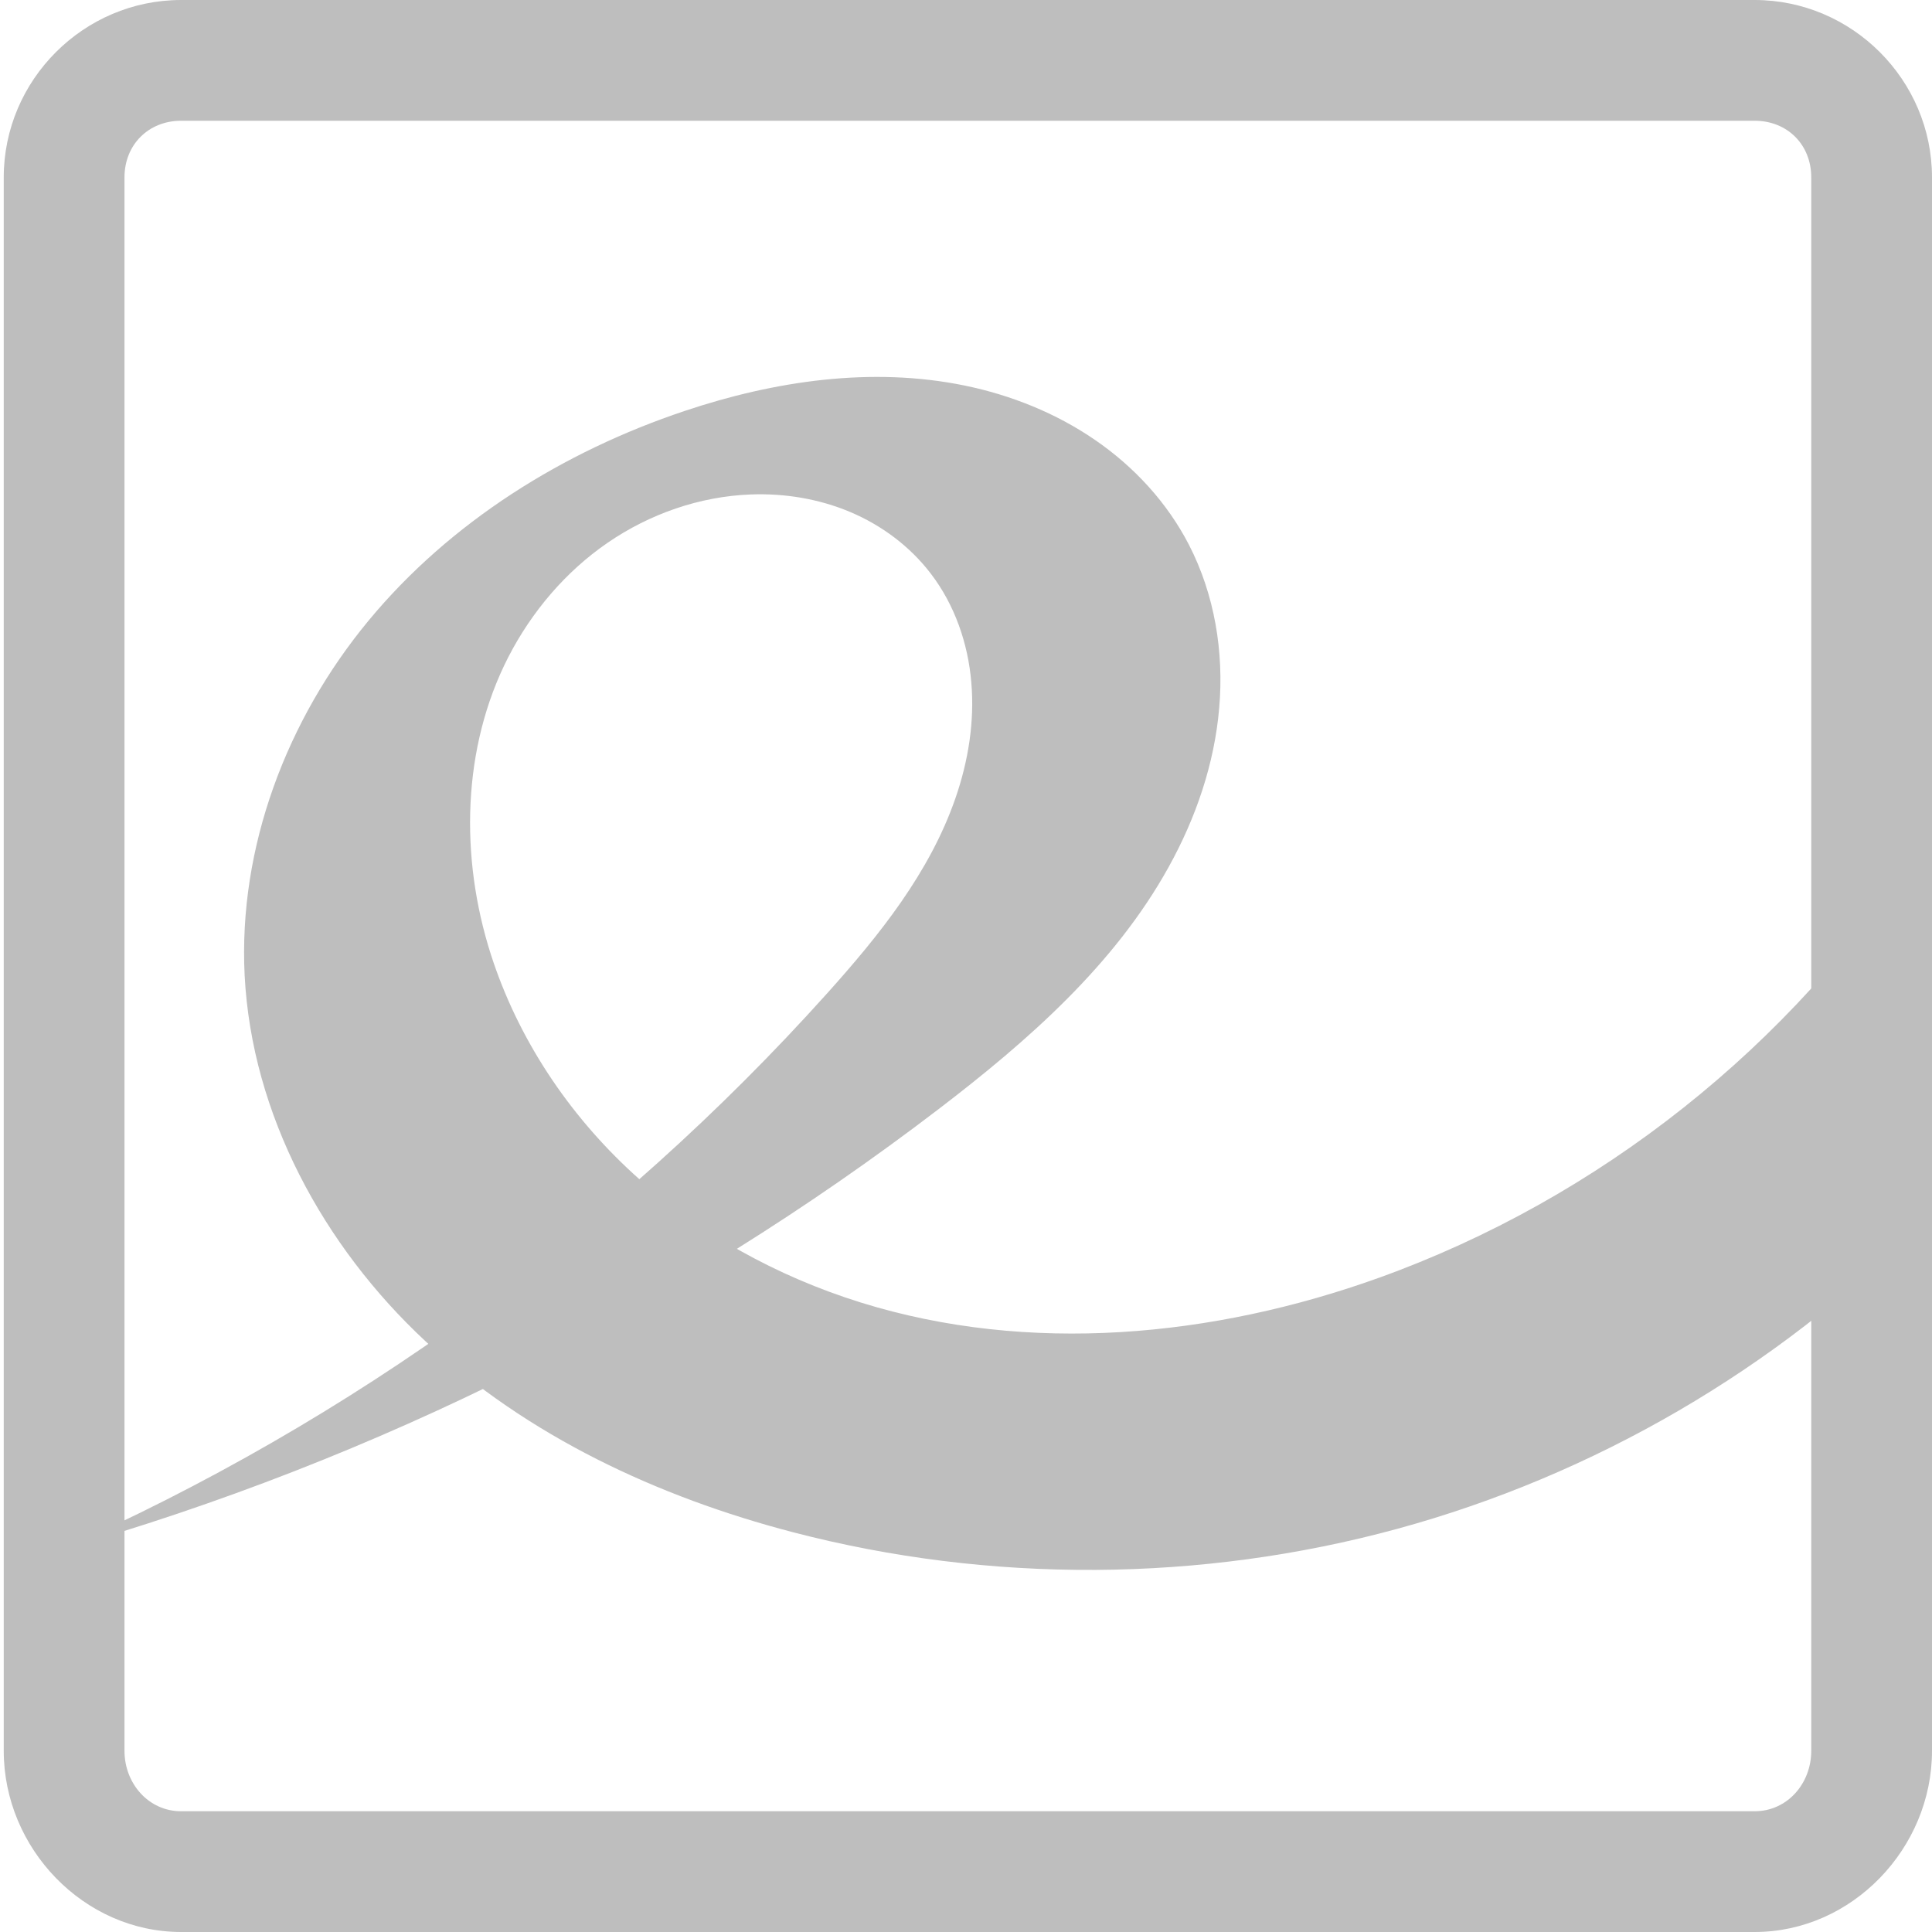
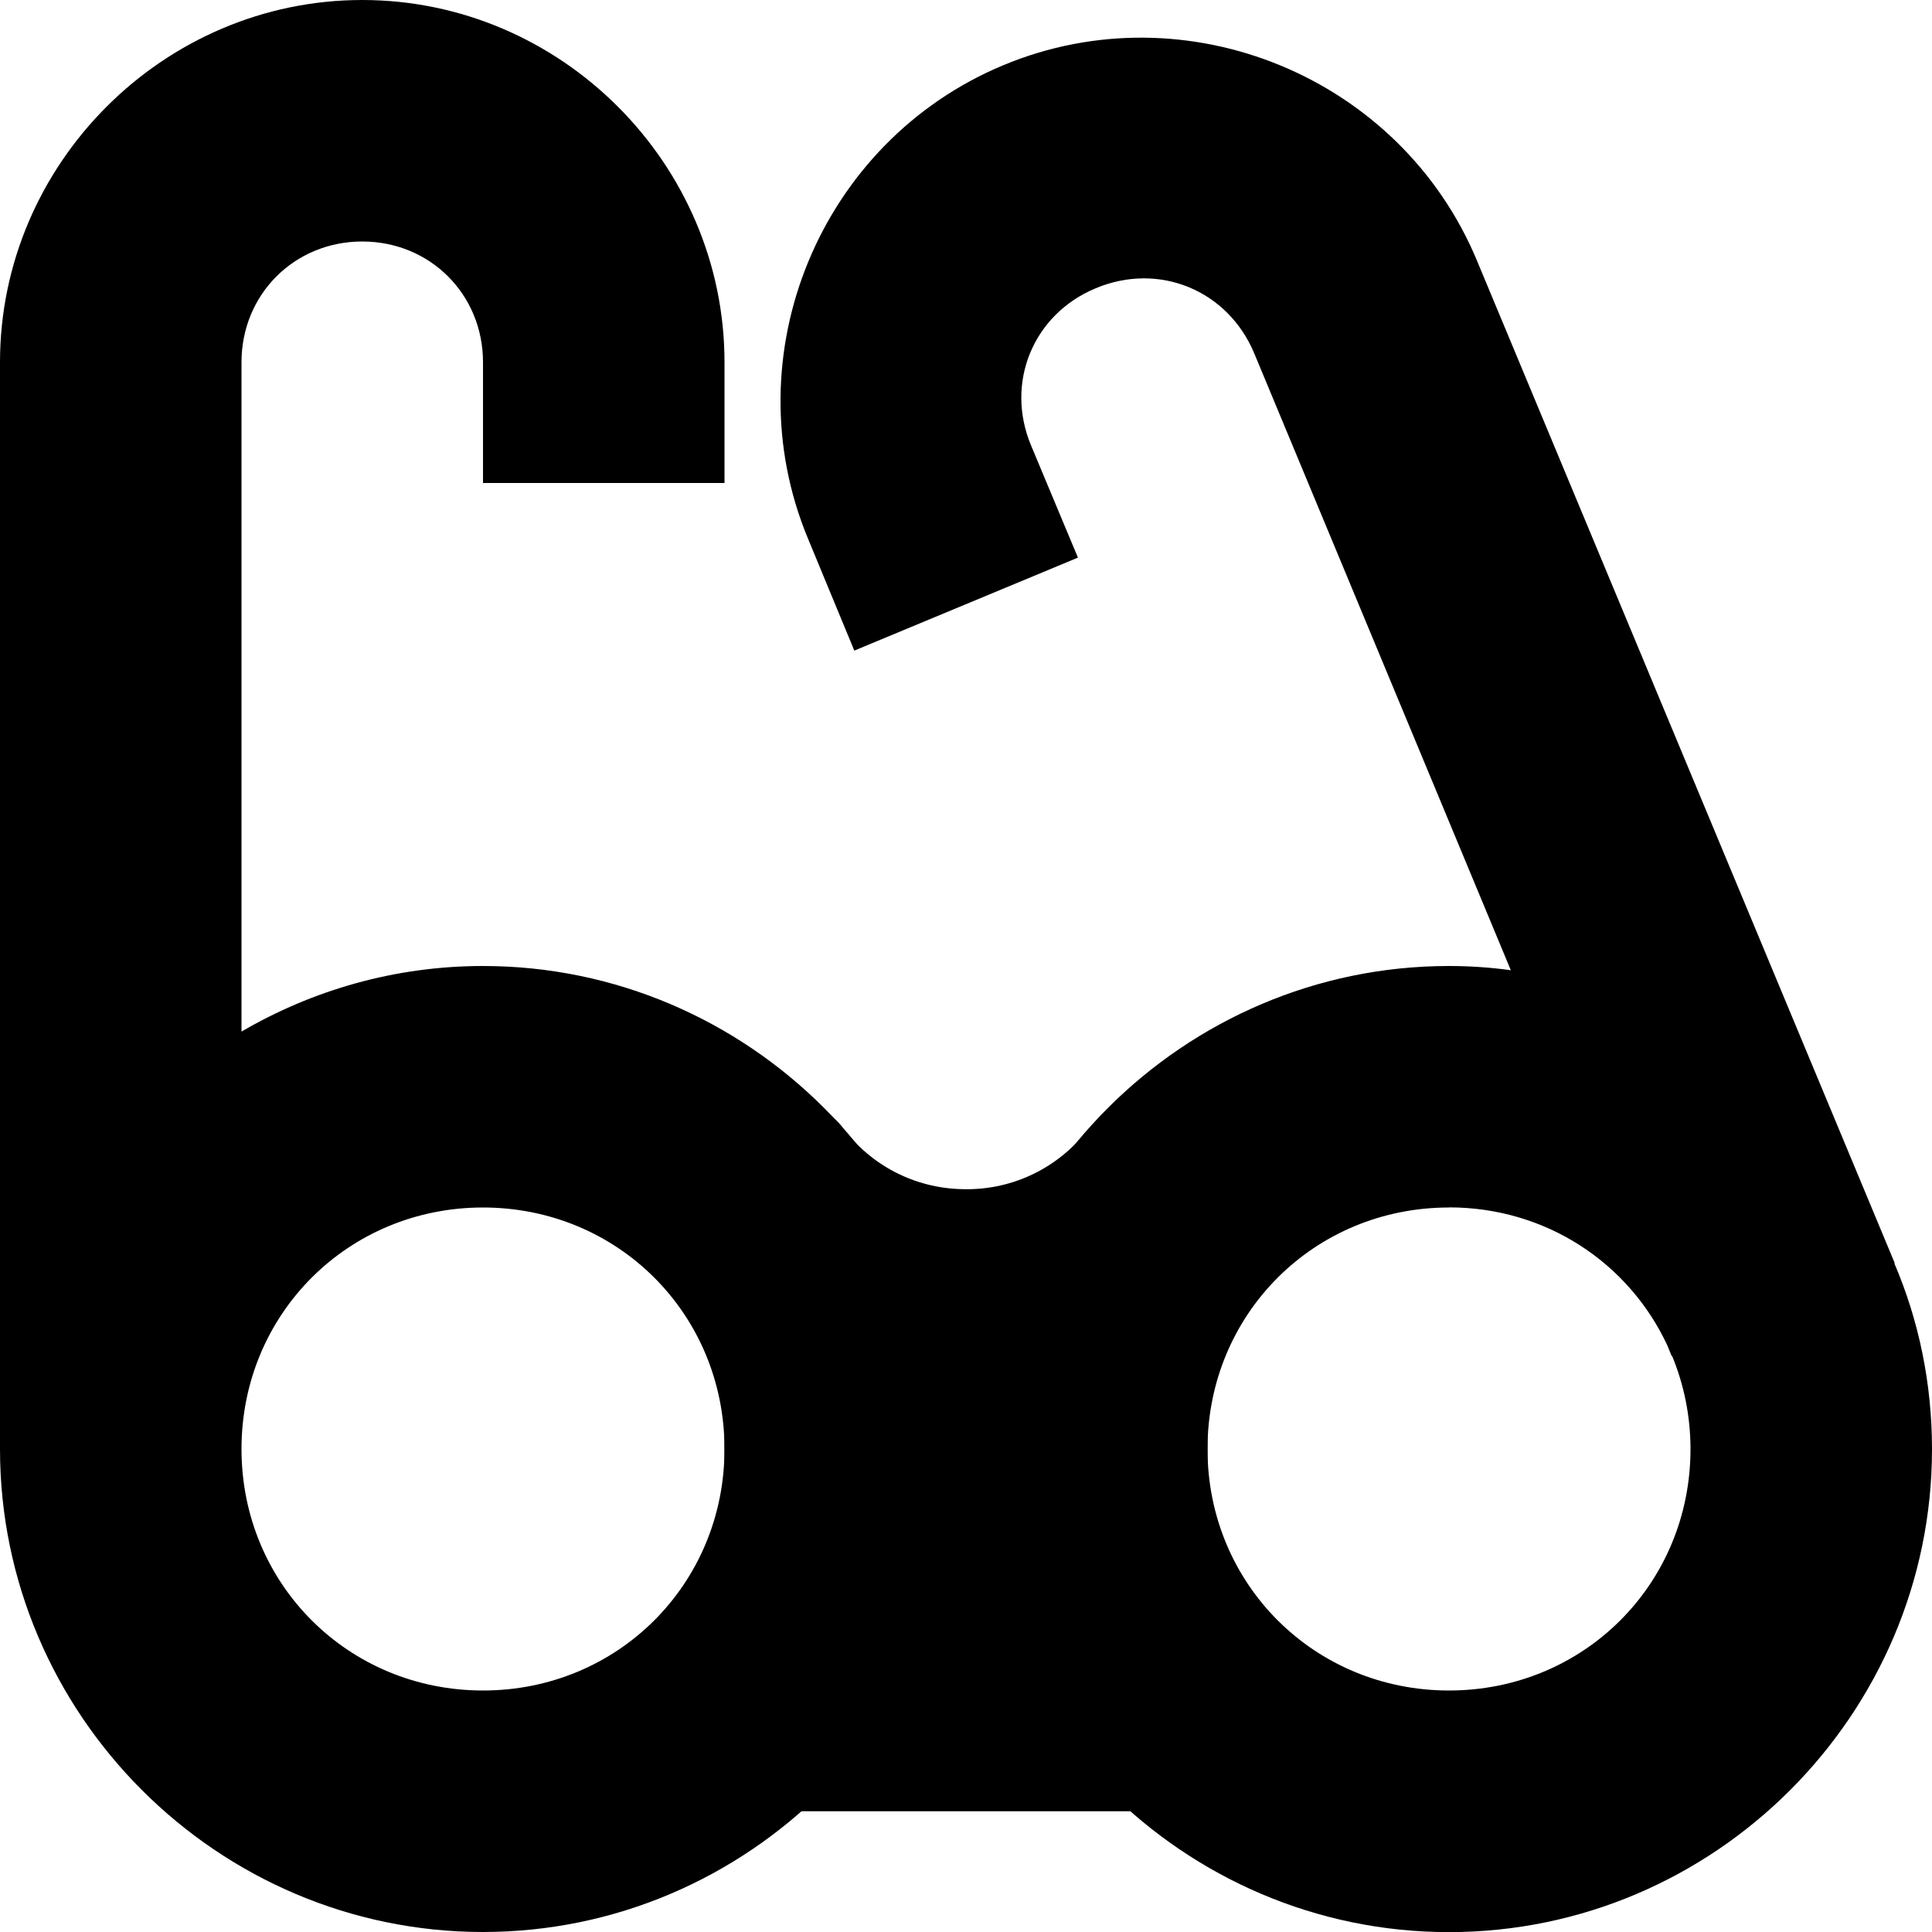
- <svg xmlns="http://www.w3.org/2000/svg" height="16" id="svg7384" version="1.1" width="16">
-   <defs id="defs7386" />
-   <g id="layer9" style="display:inline" transform="translate(-163,-175)">
-     <path d="m 163.494,187.839 c 2.627,-0.749 5.112,-1.997 7.282,-3.656 0.737,-0.564 1.454,-1.192 1.903,-2.004 0.225,-0.406 0.379,-0.855 0.418,-1.317 0.04,-0.462 -0.038,-0.938 -0.251,-1.351 -0.18,-0.349 -0.454,-0.646 -0.778,-0.868 -0.323,-0.222 -0.695,-0.371 -1.079,-0.45 -0.769,-0.158 -1.574,-0.039 -2.318,0.21 -1.006,0.336 -1.942,0.919 -2.619,1.737 -0.677,0.818 -1.079,1.877 -1.026,2.937 0.059,1.153 0.652,2.243 1.497,3.03 0.845,0.787 1.925,1.29 3.043,1.582 1.633,0.426 3.378,0.416 5.006,-0.028 1.628,-0.444 3.136,-1.322 4.327,-2.519 l -0.012,-3.105 c -1.051,1.625 -2.646,2.89 -4.467,3.545 -1.372,0.493 -2.9,0.638 -4.291,0.205 -0.696,-0.217 -1.35,-0.577 -1.887,-1.069 -0.537,-0.493 -0.954,-1.119 -1.177,-1.814 -0.257,-0.804 -0.24,-1.712 0.145,-2.463 0.193,-0.375 0.474,-0.707 0.822,-0.946 0.348,-0.239 0.762,-0.384 1.184,-0.4 0.282,-0.011 0.567,0.036 0.827,0.146 0.26,0.11 0.494,0.285 0.665,0.509 0.198,0.258 0.309,0.578 0.336,0.902 0.028,0.324 -0.025,0.652 -0.132,0.96 -0.213,0.615 -0.631,1.135 -1.066,1.619 -1.762,1.961 -3.943,3.543 -6.354,4.609 l -1e-5,0" id="path14726" style="color:#000000;fill:#bebebe;fill-opacity:1;fill-rule:nonzero;stroke:none;stroke-width:1;marker:none;visibility:visible;display:inline;overflow:visible;enable-background:accumulate" />
-     <path d="m 164.5,175 c -0.807,0 -1.469,0.662 -1.469,1.469 l 0,13.031 c 0,0.807 0.662,1.5 1.469,1.5 l 13.031,0 C 178.338,191 179,190.307 179,189.5 l 0,-13.031 C 179,175.662 178.338,175 177.531,175 L 164.5,175 z m 0,1 13.031,0 C 177.802,176 178,176.198 178,176.469 L 178,189.5 c 0,0.27 -0.198,0.5 -0.469,0.5 L 164.5,190 c -0.27,0 -0.469,-0.23 -0.469,-0.5 l 0,-13.031 C 164.031,176.198 164.23,176 164.5,176 z" id="rect5985" style="font-size:medium;font-style:normal;font-variant:normal;font-weight:normal;font-stretch:normal;text-indent:0;text-align:start;text-decoration:none;line-height:normal;letter-spacing:normal;word-spacing:normal;text-transform:none;direction:ltr;block-progression:tb;writing-mode:lr-tb;text-anchor:start;baseline-shift:baseline;color:#000000;fill:#bebebe;fill-opacity:1;stroke:none;stroke-width:1;marker:none;visibility:visible;display:inline;overflow:visible;enable-background:new;font-family:Sans;-inkscape-font-specification:Sans" />
-   </g>
+ <svg xmlns="http://www.w3.org/2000/svg" height="16px" viewBox="0 0 16 16" width="16px">
+   <path d="m 3 0 c 1.645 0 3 1.355 3 3 v 1 h -2 v -1 c 0 -0.562 -0.438 -1 -1 -1 s -1 0.438 -1 1 v 5.543 c 0.59 -0.344 1.273 -0.543 2 -0.543 c 2.199 0 4 1.801 4 4 s -1.801 4 -4 4 s -4 -1.801 -4 -4 v -9 c 0 -1.645 1.355 -3 3 -3 z m 5 12 c 0 -2.199 1.801 -4 4 -4 c 0.176 0 0.344 0.012 0.512 0.035 l -2.125 -5.109 c -0.219 -0.523 -0.789 -0.758 -1.312 -0.539 c -0.52 0.215 -0.754 0.785 -0.535 1.305 l 0.387 0.926 l -1.852 0.77 l -0.383 -0.926 c -0.633 -1.52 0.098 -3.289 1.617 -3.922 c 1.52 -0.633 3.289 0.098 3.922 1.617 l 3.461 8.305 h -0.004 c 0.203 0.473 0.312 0.996 0.312 1.539 c 0 2.199 -1.801 4 -4 4 s -4 -1.801 -4 -4 z m 4 -2 c -1.117 0 -2 0.883 -2 2 s 0.883 2 2 2 s 2 -0.883 2 -2 c 0 -0.273 -0.055 -0.535 -0.152 -0.77 h -0.004 l -0.035 -0.086 c -0.316 -0.68 -1 -1.145 -1.809 -1.145 z m -8 0 c -1.117 0 -2 0.883 -2 2 s 0.883 2 2 2 s 2 -0.883 2 -2 s -0.883 -2 -2 -2 z m 0 0" />
+   <path d="m 9.32 9.211 c -0.133 0.012 -0.254 0.078 -0.34 0.18 c -0.25 0.301 -0.621 0.469 -1.012 0.457 c -0.391 -0.008 -0.754 -0.195 -0.988 -0.508 c -0.168 -0.223 -0.48 -0.266 -0.699 -0.102 c -0.109 0.082 -0.18 0.199 -0.199 0.332 c -0.016 0.133 0.02 0.266 0.098 0.371 c 0.418 0.555 1.07 0.891 1.766 0.906 c 0.691 0.02 1.359 -0.285 1.805 -0.82 c 0.176 -0.211 0.148 -0.523 -0.062 -0.703 c -0.105 -0.082 -0.234 -0.125 -0.367 -0.113 z m 0 0" />
+   <path d="m 6 10 h 4 v 5 h -4 z m 0 0" />
</svg>
